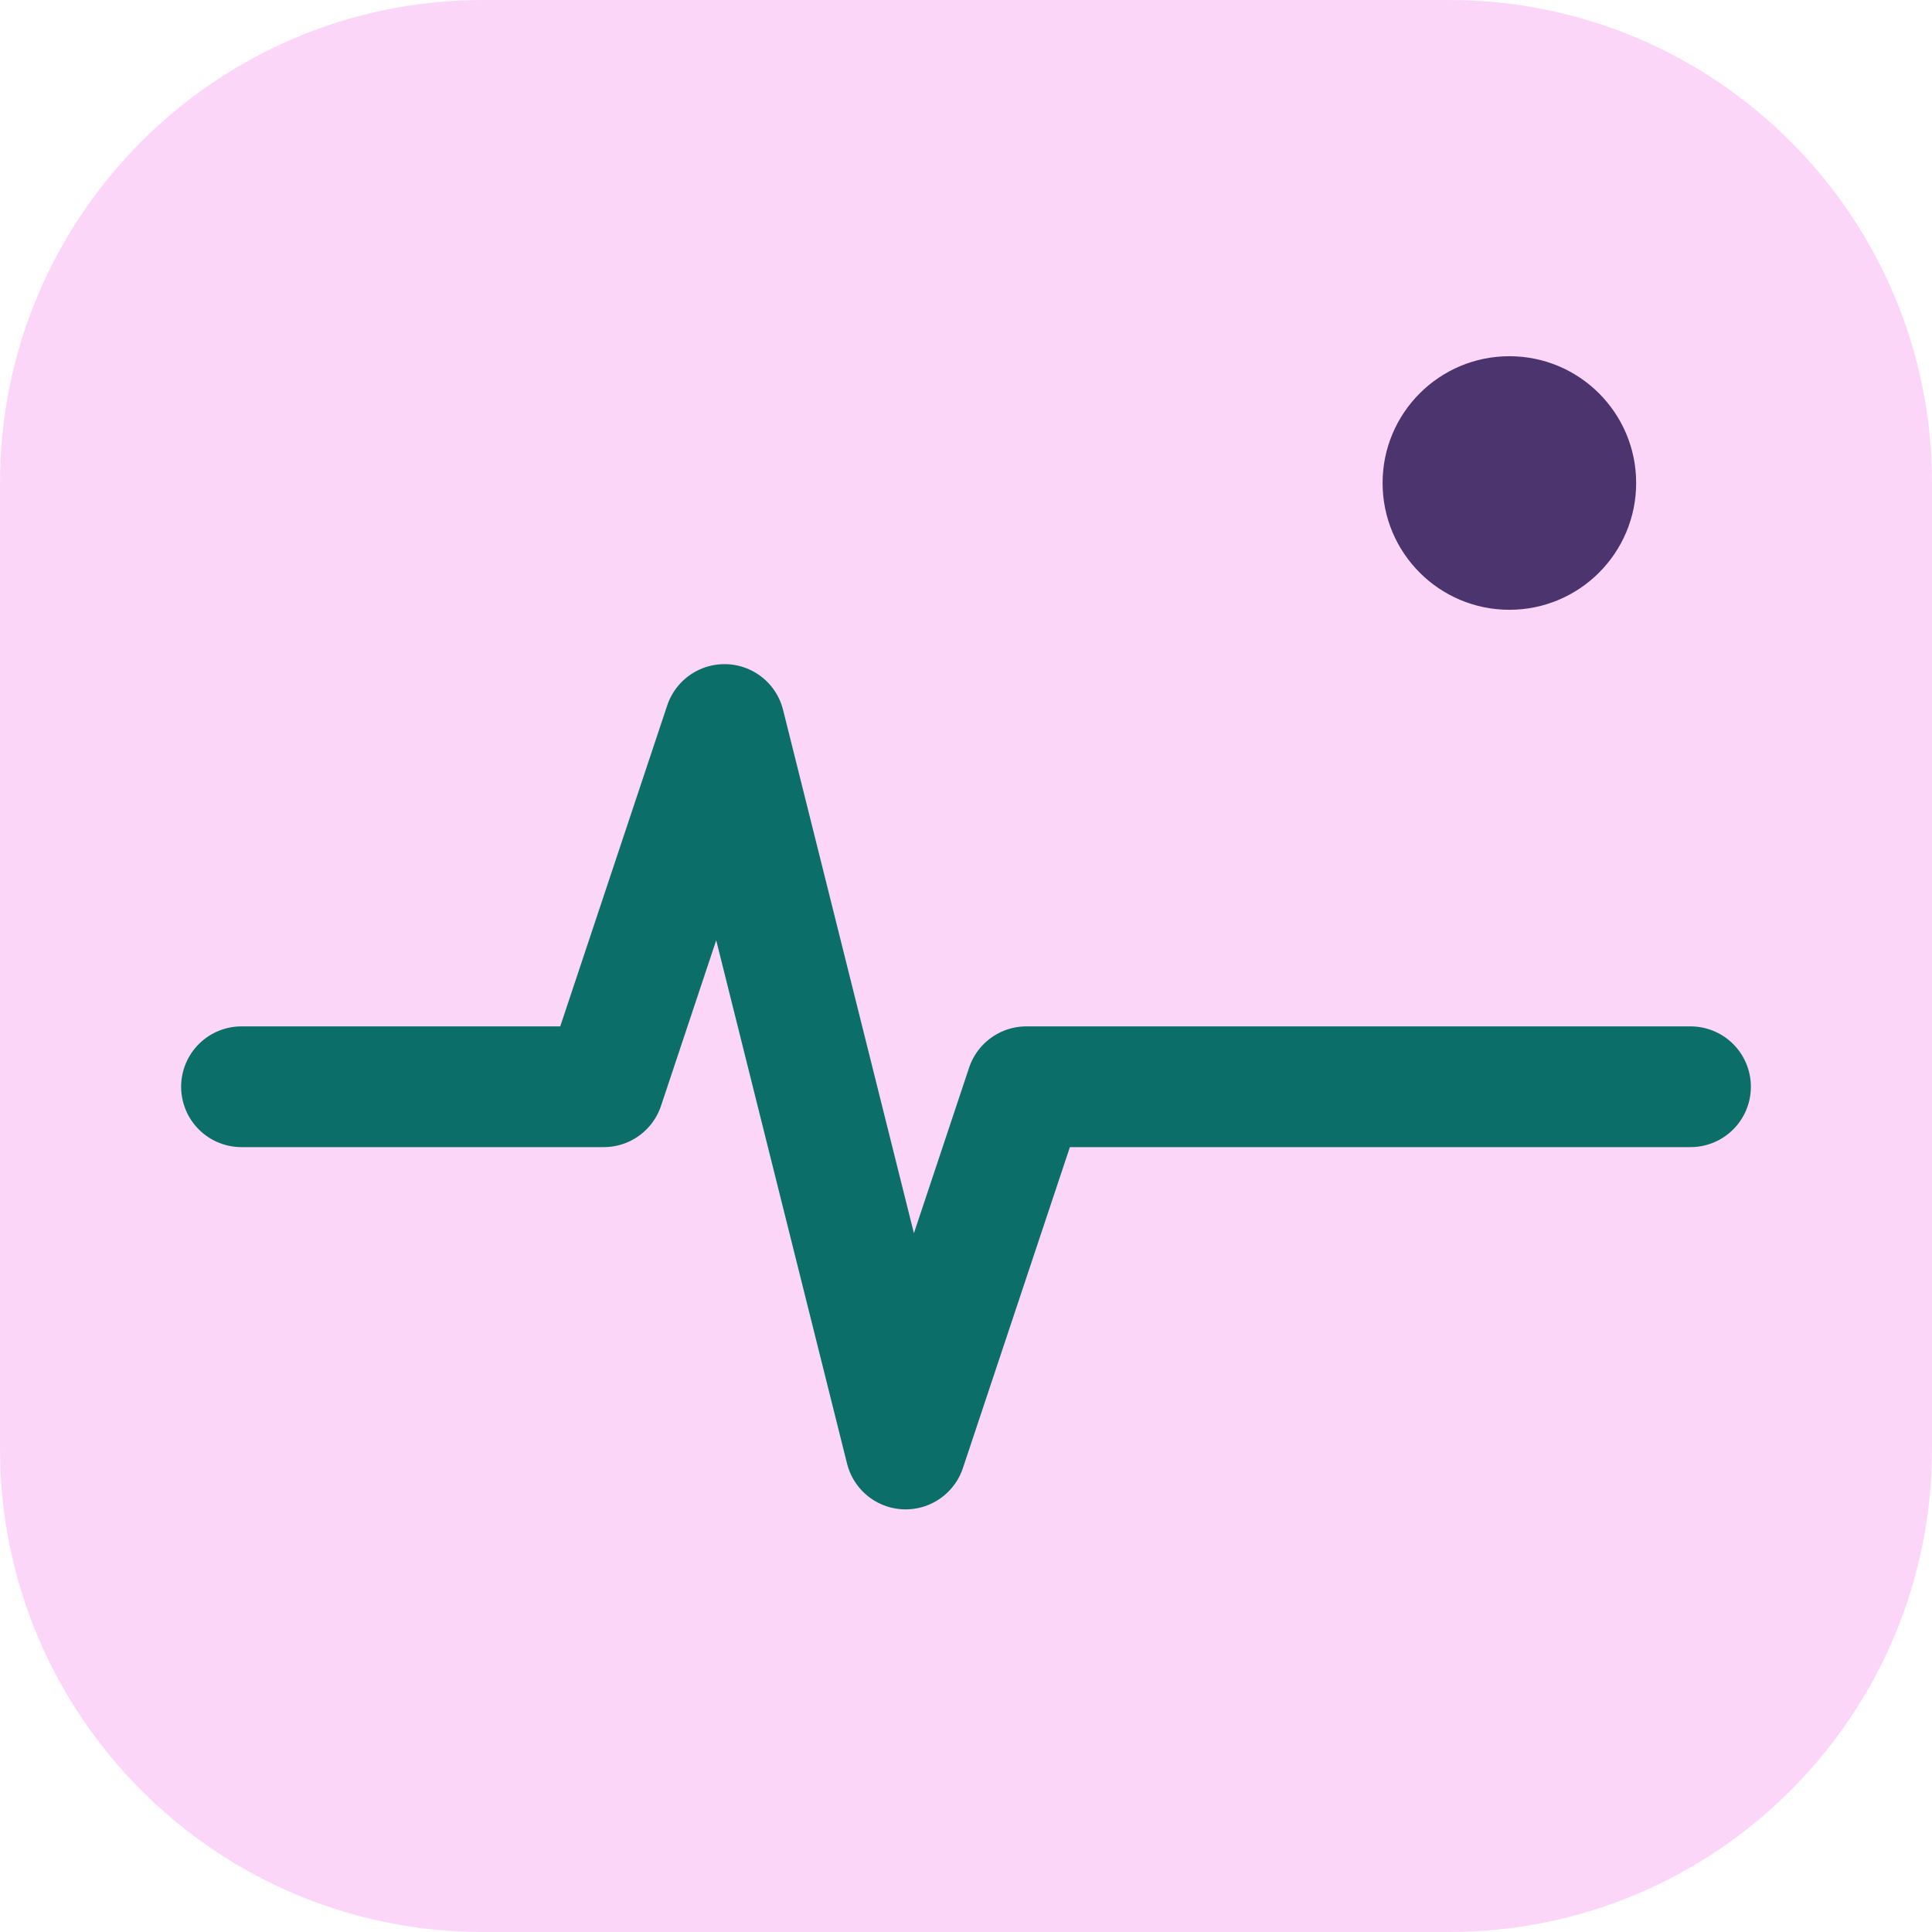
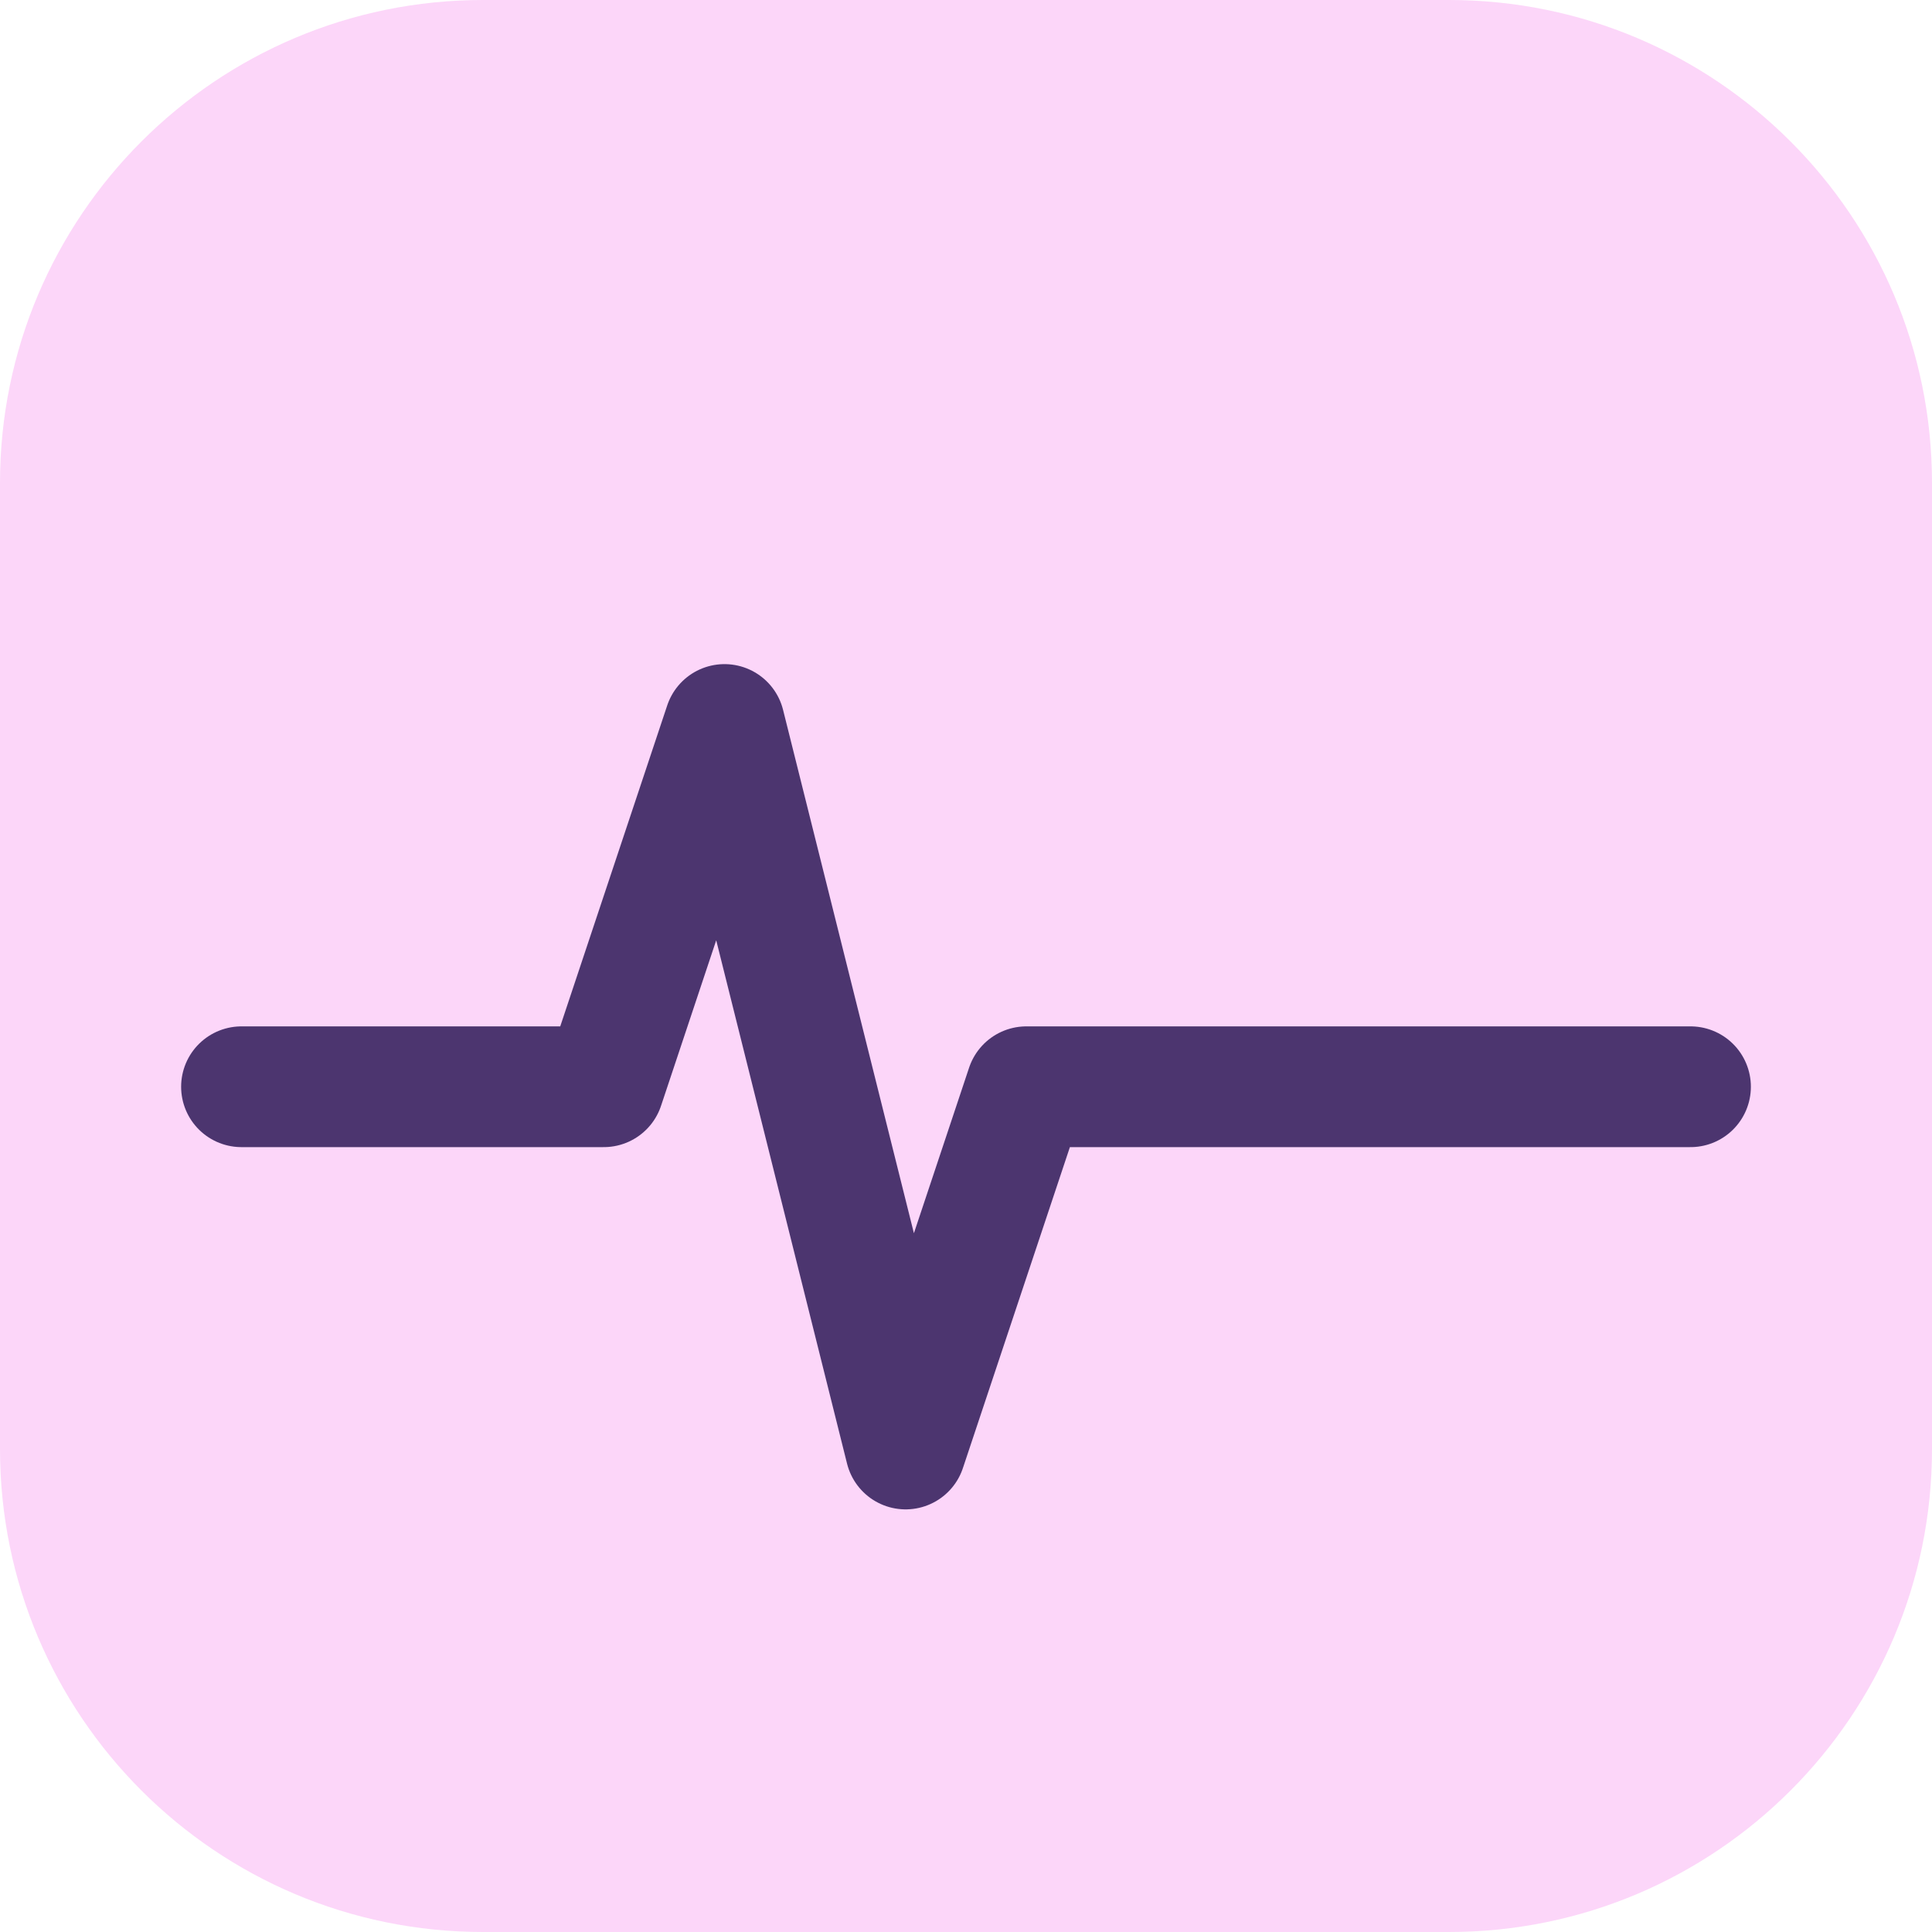
<svg xmlns="http://www.w3.org/2000/svg" viewBox="0 0 32 32">
  <rect width="32" height="32" rx="8" fill="#FCD6F9" />
-   <path d="M4 18h6l2-6 3 12 2-6h11" fill="none" stroke="#0C6E69" stroke-width="2" stroke-linecap="round" stroke-linejoin="round" />
-   <circle cx="25" cy="8" r="2.1" fill="#4C356F" />
+   <path d="M4 18h6l2-6 3 12 2-6h11" fill="none" stroke="#4C356F" stroke-width="2" stroke-linecap="round" stroke-linejoin="round" />
</svg>
